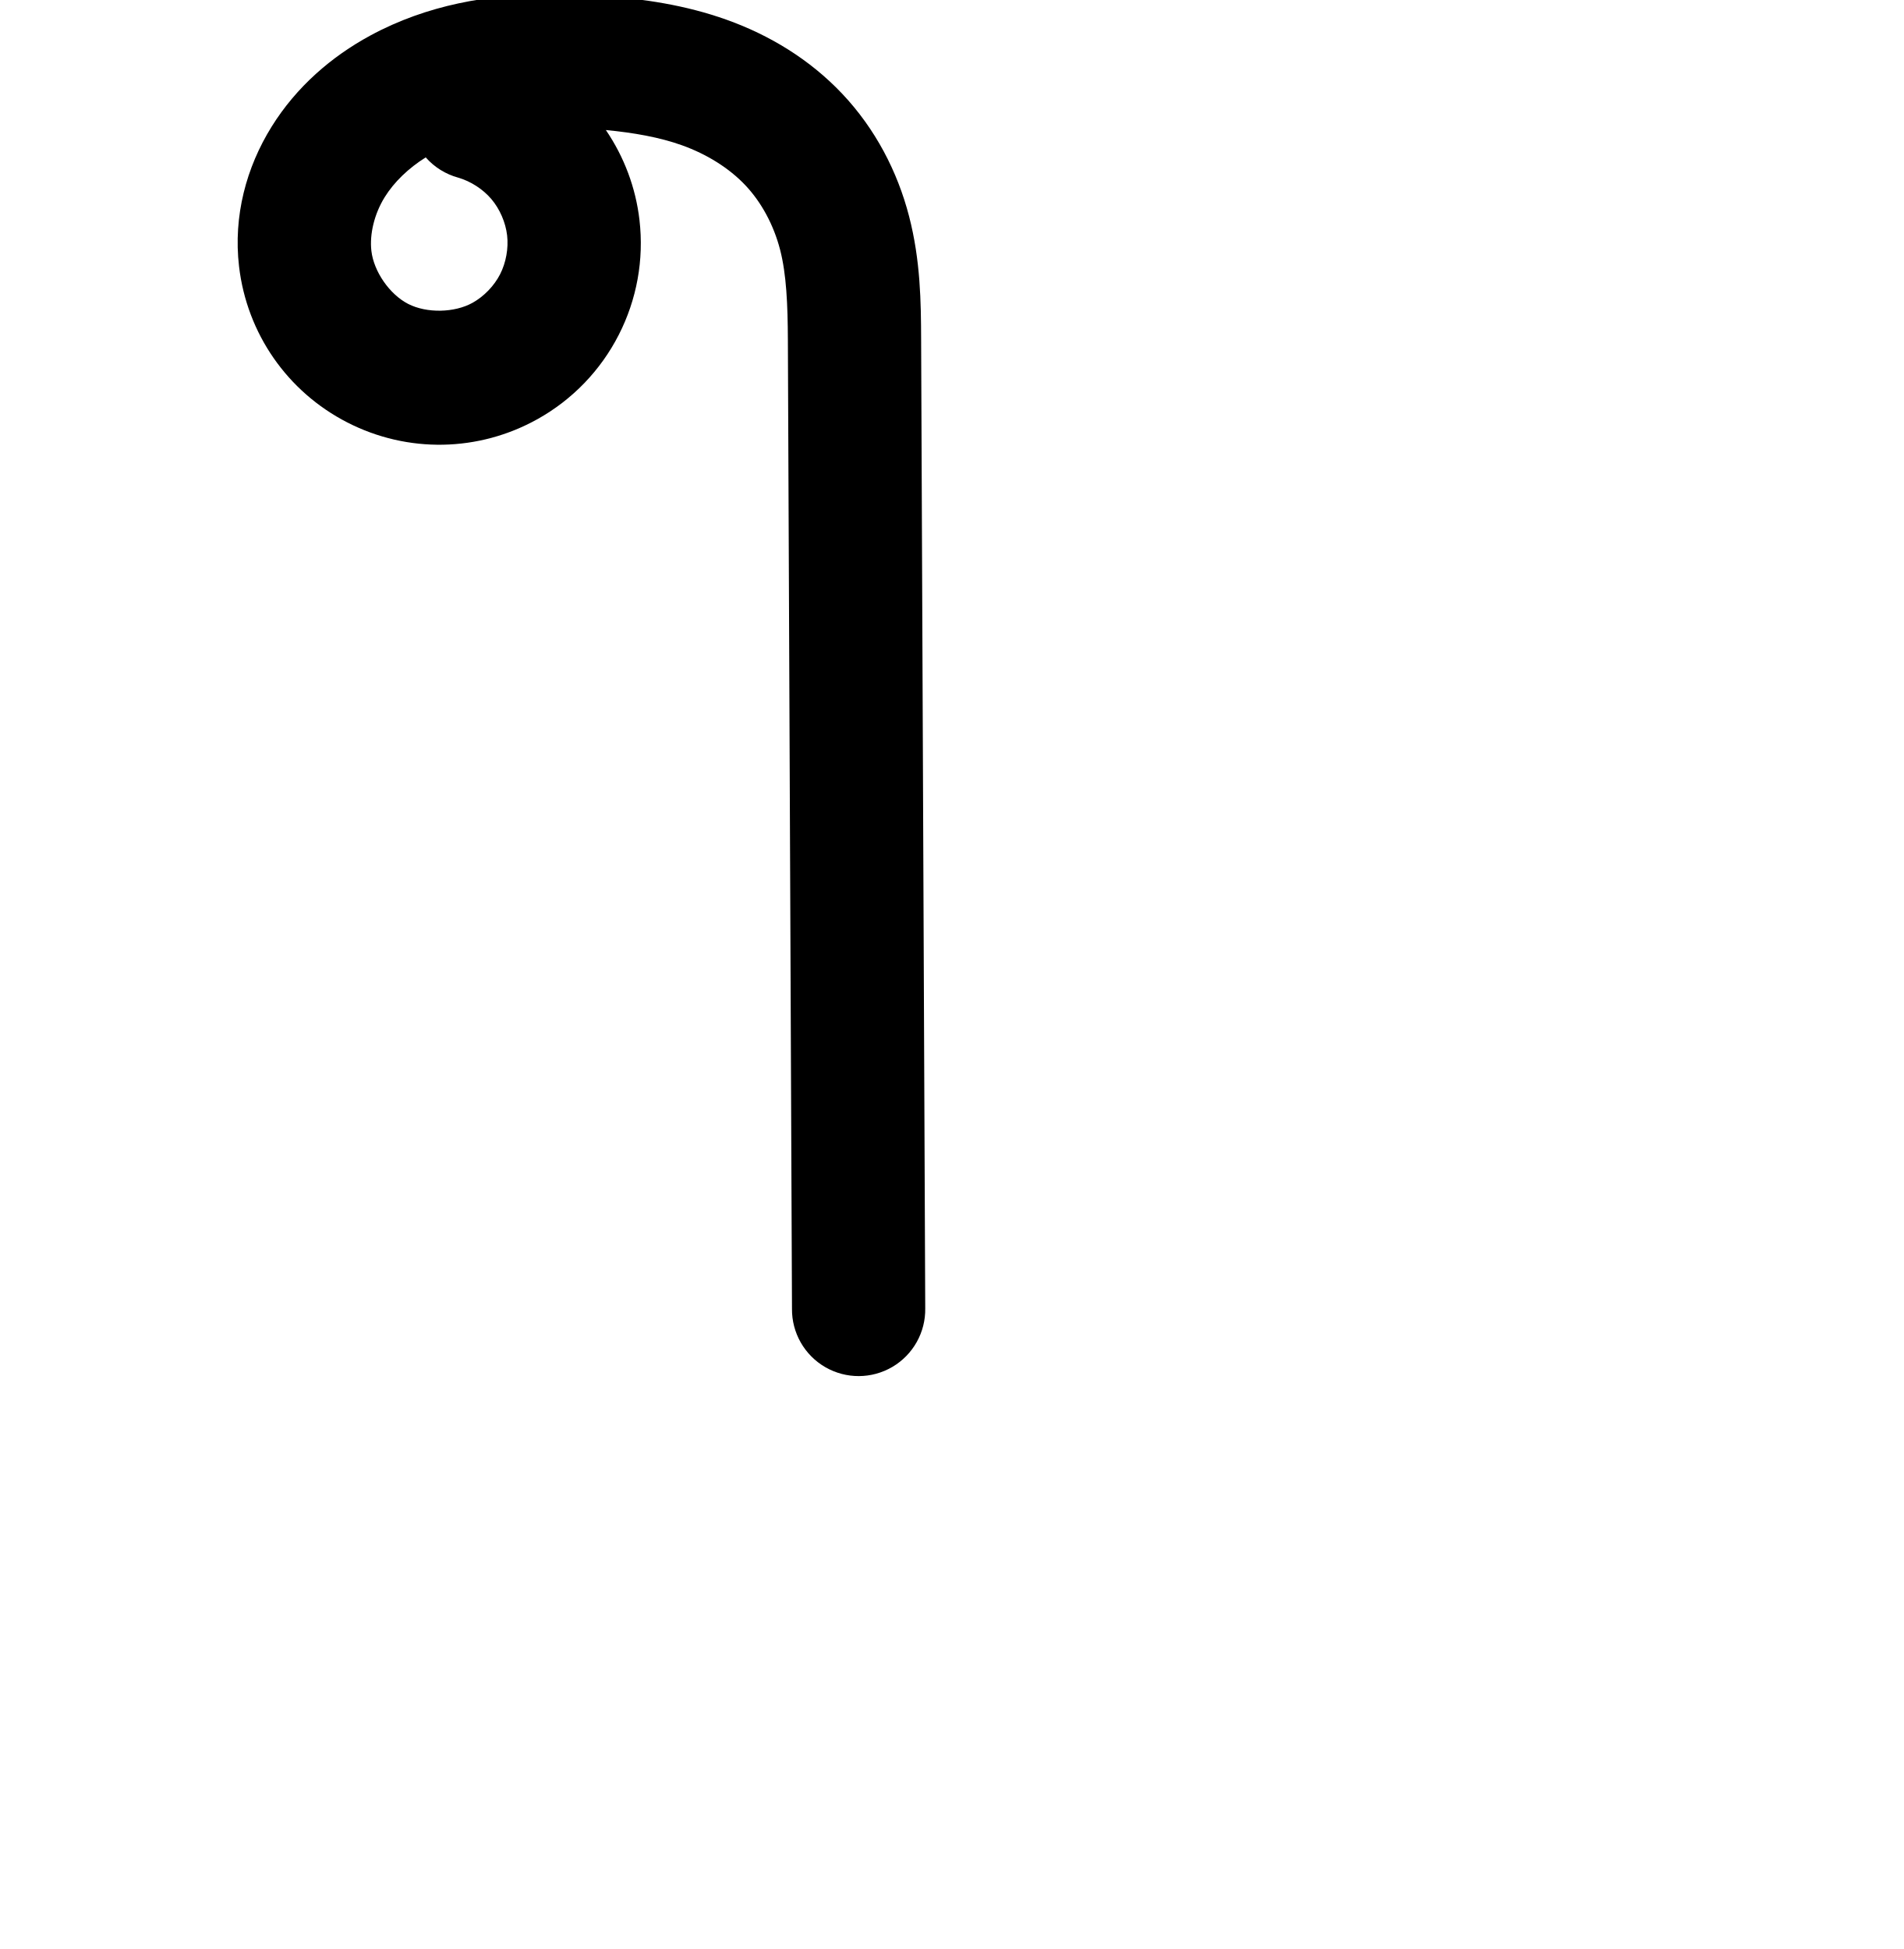
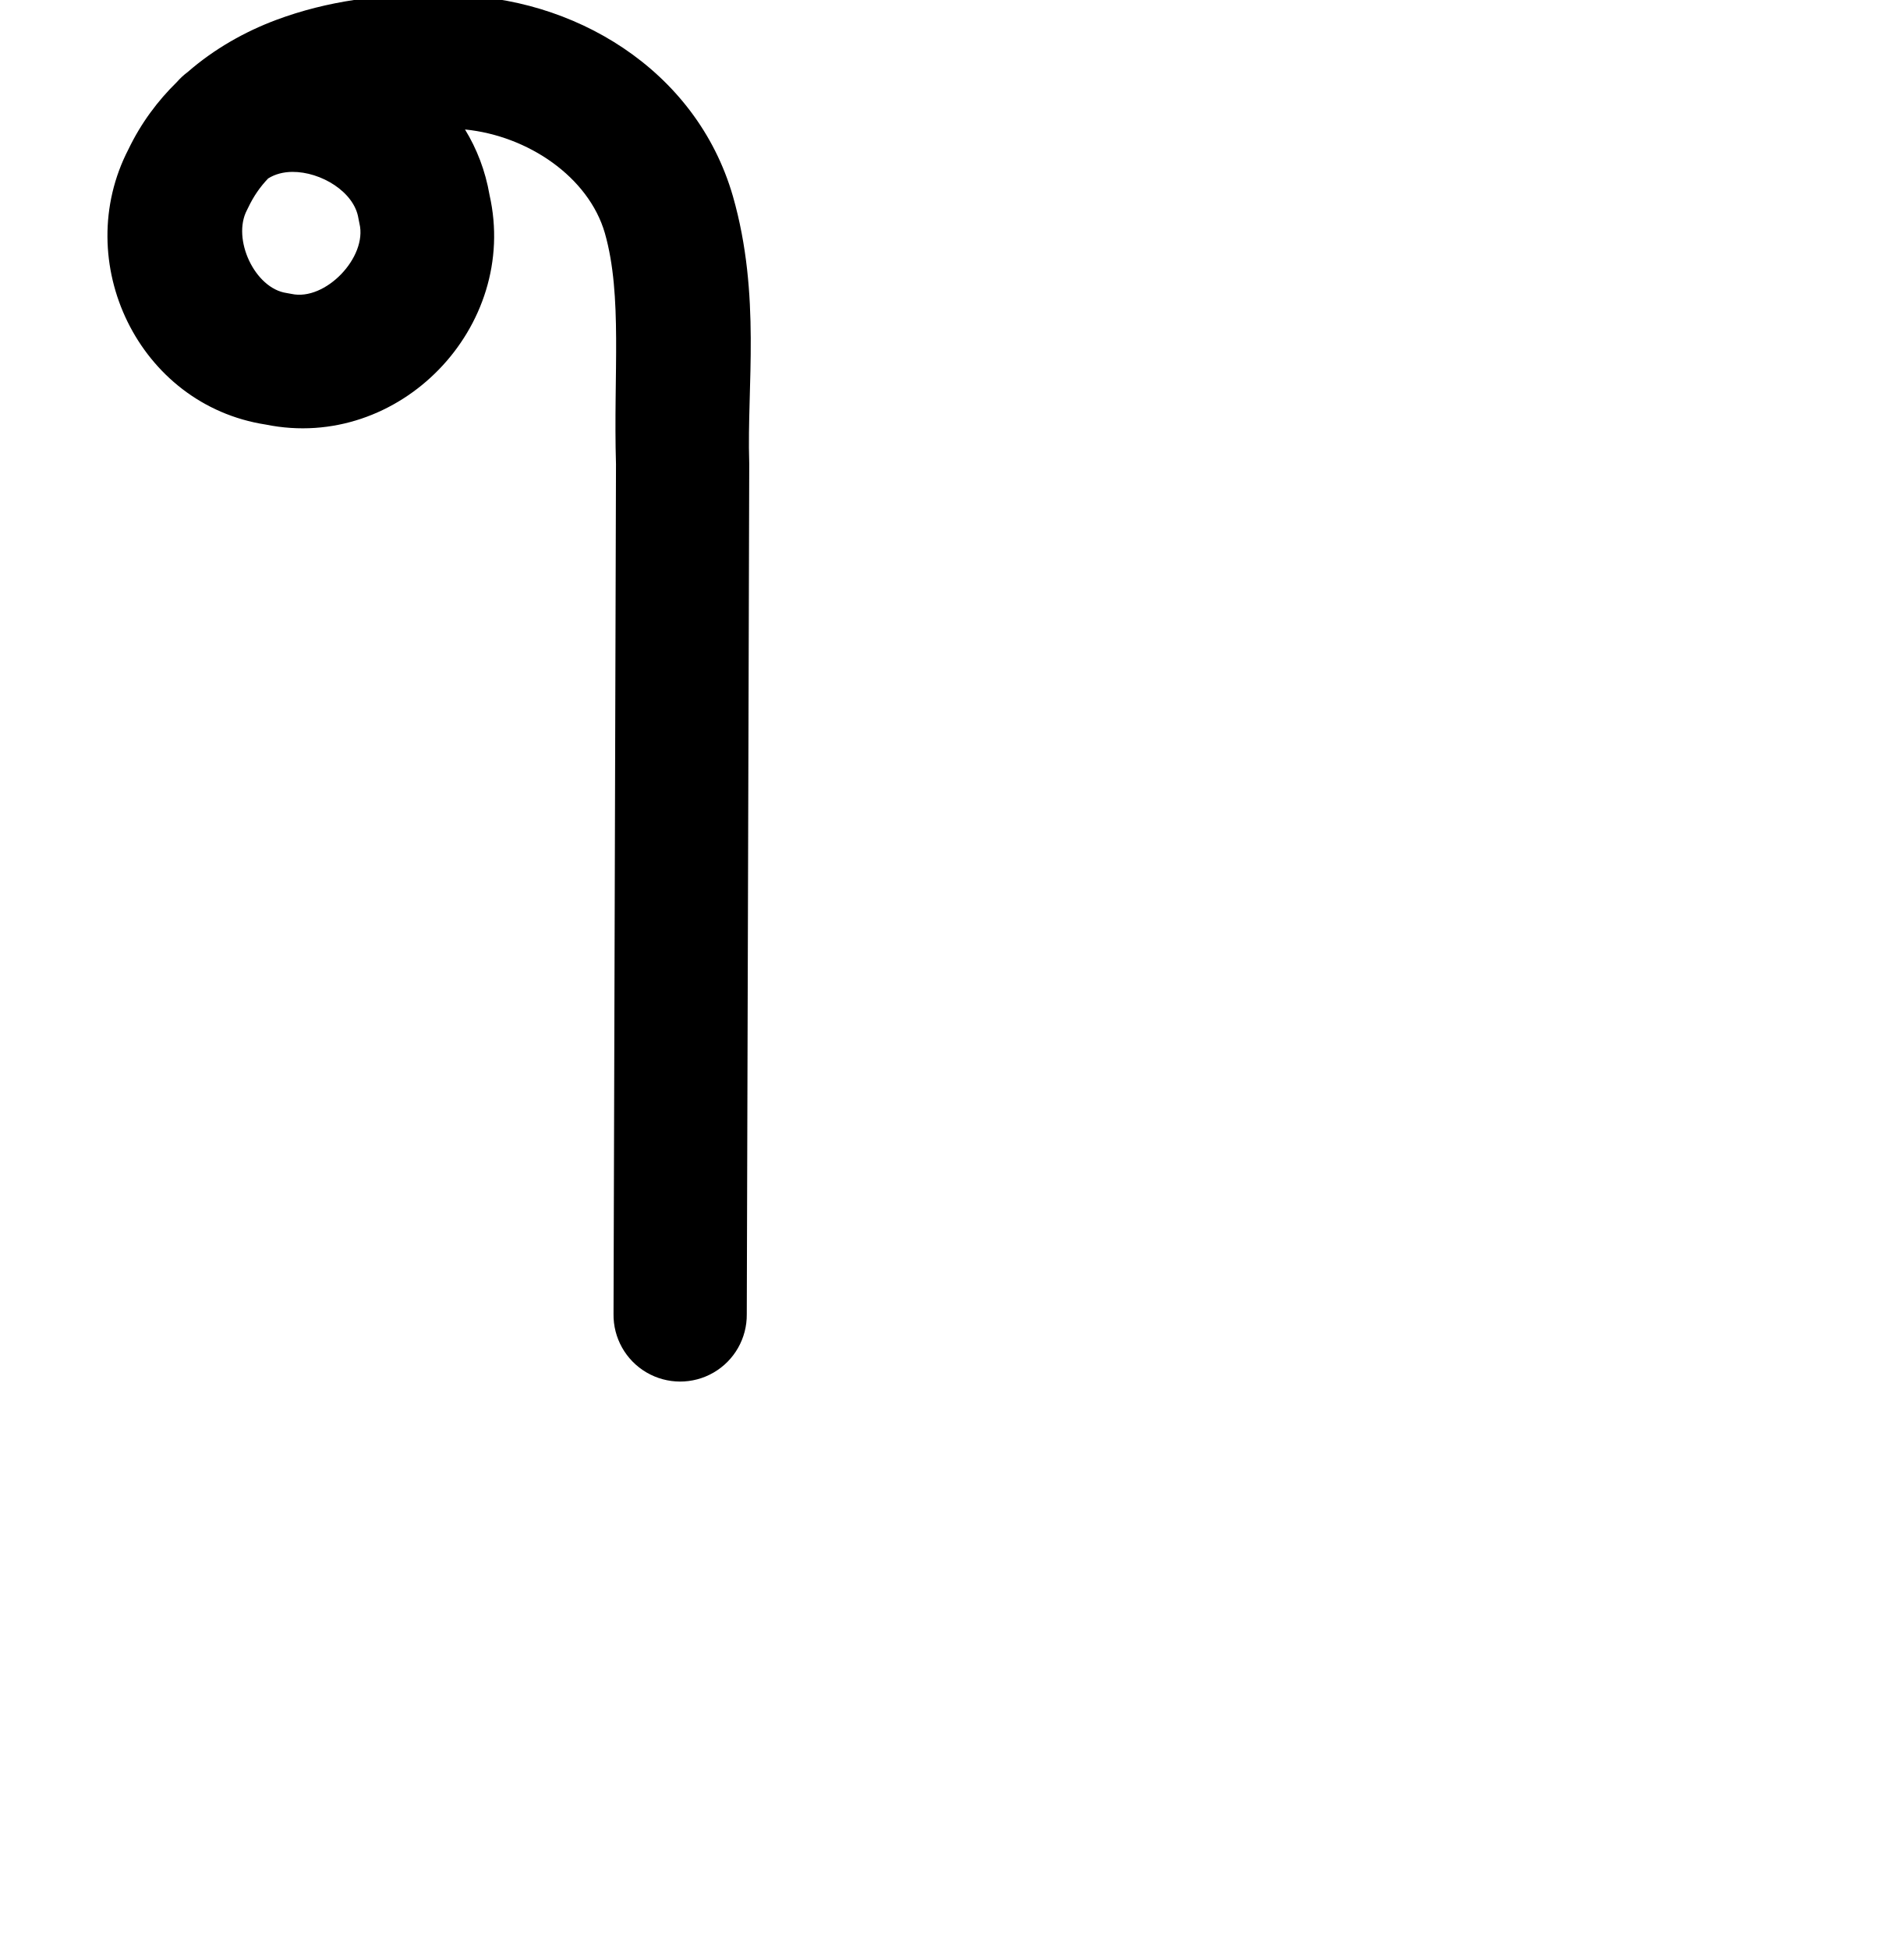
<svg xmlns="http://www.w3.org/2000/svg" width="2000" height="2048" id="svg2992" version="1.1">
  <defs id="defs5498">
    </defs>
  <g id="layer1" transform="translate(0,1048)">
-     <path style="color:#000000;font-style:normal;font-variant:normal;font-weight:normal;font-stretch:normal;font-size:medium;line-height:normal;font-family:sans-serif;text-indent:0;text-align:start;text-decoration:none;text-decoration-line:none;text-decoration-style:solid;text-decoration-color:#000000;letter-spacing:normal;word-spacing:normal;text-transform:none;direction:ltr;block-progression:tb;writing-mode:lr-tb;baseline-shift:baseline;text-anchor:start;clip-rule:nonzero;display:inline;overflow:visible;visibility:visible;opacity:1;isolation:auto;mix-blend-mode:normal;color-interpolation:sRGB;color-interpolation-filters:linearRGB;solid-color:#000000;solid-opacity:1;fill:#000000;fill-opacity:1;fill-rule:evenodd;stroke:none;stroke-width:140;stroke-linecap:round;stroke-linejoin:round;stroke-miterlimit:4;stroke-dasharray:none;stroke-dashoffset:0;stroke-opacity:1;color-rendering:auto;image-rendering:auto;shape-rendering:auto;text-rendering:auto;enable-background:accumulate" d="m 575.061,-1054.236 c -61.236,0.644 -125.823,10.942 -186.131,43.654 -40.525,21.981 -77.463,53.716 -103.619,95.818 -26.416,42.522 -40.365,93.68 -34.15,146.742 8.257,70.499 50.751,131.692 113.963,164.027 63.22,32.34 137.747,30.991 199.754,-3.664 36.554,-20.43 66.078,-51.053 85.158,-88.328 19.081,-37.275 26.658,-79.132 21.855,-120.73 -3.94,-34.129 -16.154,-66.458 -35.32,-94.637 29.296,2.804 56.395,7.576 79.848,15.971 26.306,9.416 49.766,24.086 66.807,42.15 16.882,17.896 29.688,41.756 36.373,67.521 6.717,25.891 8.047,57.898 8.203,94.604 l 4.32,1018.373 a 70.007,70.007 0 1 0 139.998,-0.596 l -4.32,-1018.371 c -0.163,-38.424 -0.537,-82.338 -12.688,-129.17 -12.183,-46.957 -35.377,-91.673 -70.049,-128.428 -34.513,-36.587 -77.035,-61.992 -121.465,-77.895 -44.032,-15.761 -87.852,-21.869 -128.701,-24.941 -19.385,-1.458 -39.424,-2.316 -59.836,-2.102 z m -127.766,171.619 a 70.007,70.007 0 0 0 34.104,21.279 c 13.138,3.775 26.057,12.124 34.895,22.553 8.837,10.429 14.954,24.544 16.521,38.123 1.568,13.579 -1.172,28.717 -7.4,40.885 -6.229,12.168 -16.906,23.241 -28.838,29.91 -19.047,10.645 -48.249,11.182 -67.695,1.234 -19.454,-9.951 -36.125,-33.948 -38.67,-55.674 -2.042,-17.437 2.979,-38.808 14.02,-56.58 9.822,-15.81 24.925,-30.394 43.064,-41.73 z" id="path4890" />
-     <path style="fill:none;fill-rule:evenodd;stroke:#000000;stroke-width:140;stroke-linecap:round;stroke-linejoin:round;stroke-miterlimit:4;stroke-dasharray:none;stroke-opacity:1" d="m -924.382,-918.141 c 26.692,7.669 51.015,23.39 68.969,44.578 17.955,21.188 29.471,47.76 32.656,75.349 3.185,27.589 -1.974,56.086 -14.628,80.808 -12.655,24.722 -32.755,45.571 -56.998,59.12 -40.527,22.65 -92.391,23.592 -133.724,2.449 -41.333,-21.144 -70.916,-63.739 -76.317,-109.851 -4.128,-35.25 5.357,-71.514 24.086,-101.661 18.728,-30.147 46.338,-54.304 77.535,-71.225 62.394,-33.843 136.561,-38.604 207.342,-33.281 37.459,2.817 74.993,8.384 110.361,21.044 35.368,12.659 68.359,32.697 94.135,60.023 25.777,27.326 43.776,61.613 53.21,97.974 9.434,36.361 10.287,74.321 10.446,111.886 l 4.32,1018.373" id="path4890-1" />
+     <path style="fill:none;fill-rule:evenodd;stroke:#000000;stroke-width:140;stroke-linecap:round;stroke-linejoin:round;stroke-miterlimit:4;stroke-dasharray:none;stroke-opacity:1" d="m -1052.098,-911.911 c 24.568,-15.955 54.426,-23.607 83.64,-21.434 29.214,2.172 57.612,14.156 79.55,33.568 21.938,19.413 37.289,46.142 43,74.874 5.711,28.732 1.75,59.3 -11.096,85.627 -11.893,24.373 -31.321,45.02 -54.976,58.284 -23.655,13.264 -51.435,19.074 -78.413,16.301 -26.978,-2.773 -53.022,-14.13 -73.346,-32.087 -20.324,-17.956 -34.815,-42.434 -40.686,-68.91 -6.61,-29.807 -2.261,-61.611 10.324,-89.427 12.585,-27.817 33.133,-51.699 57.598,-69.964 48.928,-36.532 111.518,-50.09 172.51,-53.005 39.978,-1.911 80.503,0.475 118.968,11.532 38.466,11.056 74.59,31.111 102.723,59.578 28.133,28.467 47.649,64.953 57.704,103.692 10.056,38.739 10.677,79.216 10.561,119.24 l -2.954,1021.488" id="path4890-1" />
+     <path style="color:#000000;font-style:normal;font-variant:normal;font-weight:normal;font-stretch:normal;font-size:medium;line-height:normal;font-family:sans-serif;text-indent:0;text-align:start;text-decoration:none;text-decoration-line:none;text-decoration-style:solid;text-decoration-color:#000000;letter-spacing:normal;word-spacing:normal;text-transform:none;direction:ltr;block-progression:tb;writing-mode:lr-tb;baseline-shift:baseline;text-anchor:start;white-space:normal;clip-rule:nonzero;display:inline;overflow:visible;visibility:visible;opacity:1;isolation:auto;mix-blend-mode:normal;color-interpolation:sRGB;color-interpolation-filters:linearRGB;solid-color:#000000;solid-opacity:1;fill:#000000;fill-opacity:1;fill-rule:evenodd;stroke:none;stroke-width:140;stroke-linecap:round;stroke-linejoin:round;stroke-miterlimit:4;stroke-dasharray:none;stroke-dashoffset:0;stroke-opacity:1;color-rendering:auto;image-rendering:auto;shape-rendering:auto;text-rendering:auto;enable-background:accumulate" d="m 453.916,-1053.484 c -52.701,-0.633 -109.431,6.103 -163.838,26.467 -32.659,12.224 -64.868,30.286 -92.91,54.742 a 70.007,70.007 0 0 0 -11.209,10.359 c -20.217,19.768 -37.767,43.221 -50.984,70.73 -61.162,118.146 10.455,268.717 144.275,289.32 140.166,28.522 266.557,-102.425 235.066,-241.383 -4.355,-25.285 -13.289,-48.337 -25.744,-68.691 66.056,6.522 129.854,49.82 146.945,108.895 18.773,66.024 8.86,148.214 11.686,242.859 l -2.582,892.748 a 70.007,70.007 0 1 0 140,0.404 l 2.582,-893.066 a 70.007,70.007 0 0 0 -0.035,-2.43 c -2.519,-79.072 12.529,-175.263 -17.049,-279.031 a 70.007,70.007 0 0 0 -0.062,-0.219 c -38.737,-134.253 -168.993,-210.428 -297.01,-211.09 l 3.189,0.088 c -7.346,-0.373 -14.792,-0.613 -22.32,-0.703 z M 307.092,-867.375 c 30.101,-0.225 65.096,21.006 69.467,48.703 a 70.007,70.007 0 0 0 1.104,5.531 c 8.563,35.437 -35.884,81.809 -71.441,73.973 a 70.007,70.007 0 0 0 -5.104,-0.928 c -33.463,-4.812 -57.588,-56.839 -41.662,-87.098 a 70.007,70.007 0 0 0 1.355,-2.719 c 5.529,-11.712 12.5,-21.786 20.936,-30.578 7.311,-4.592 16.061,-6.815 25.346,-6.885 z" id="path4890-1-0" />
  </g>
</svg>
